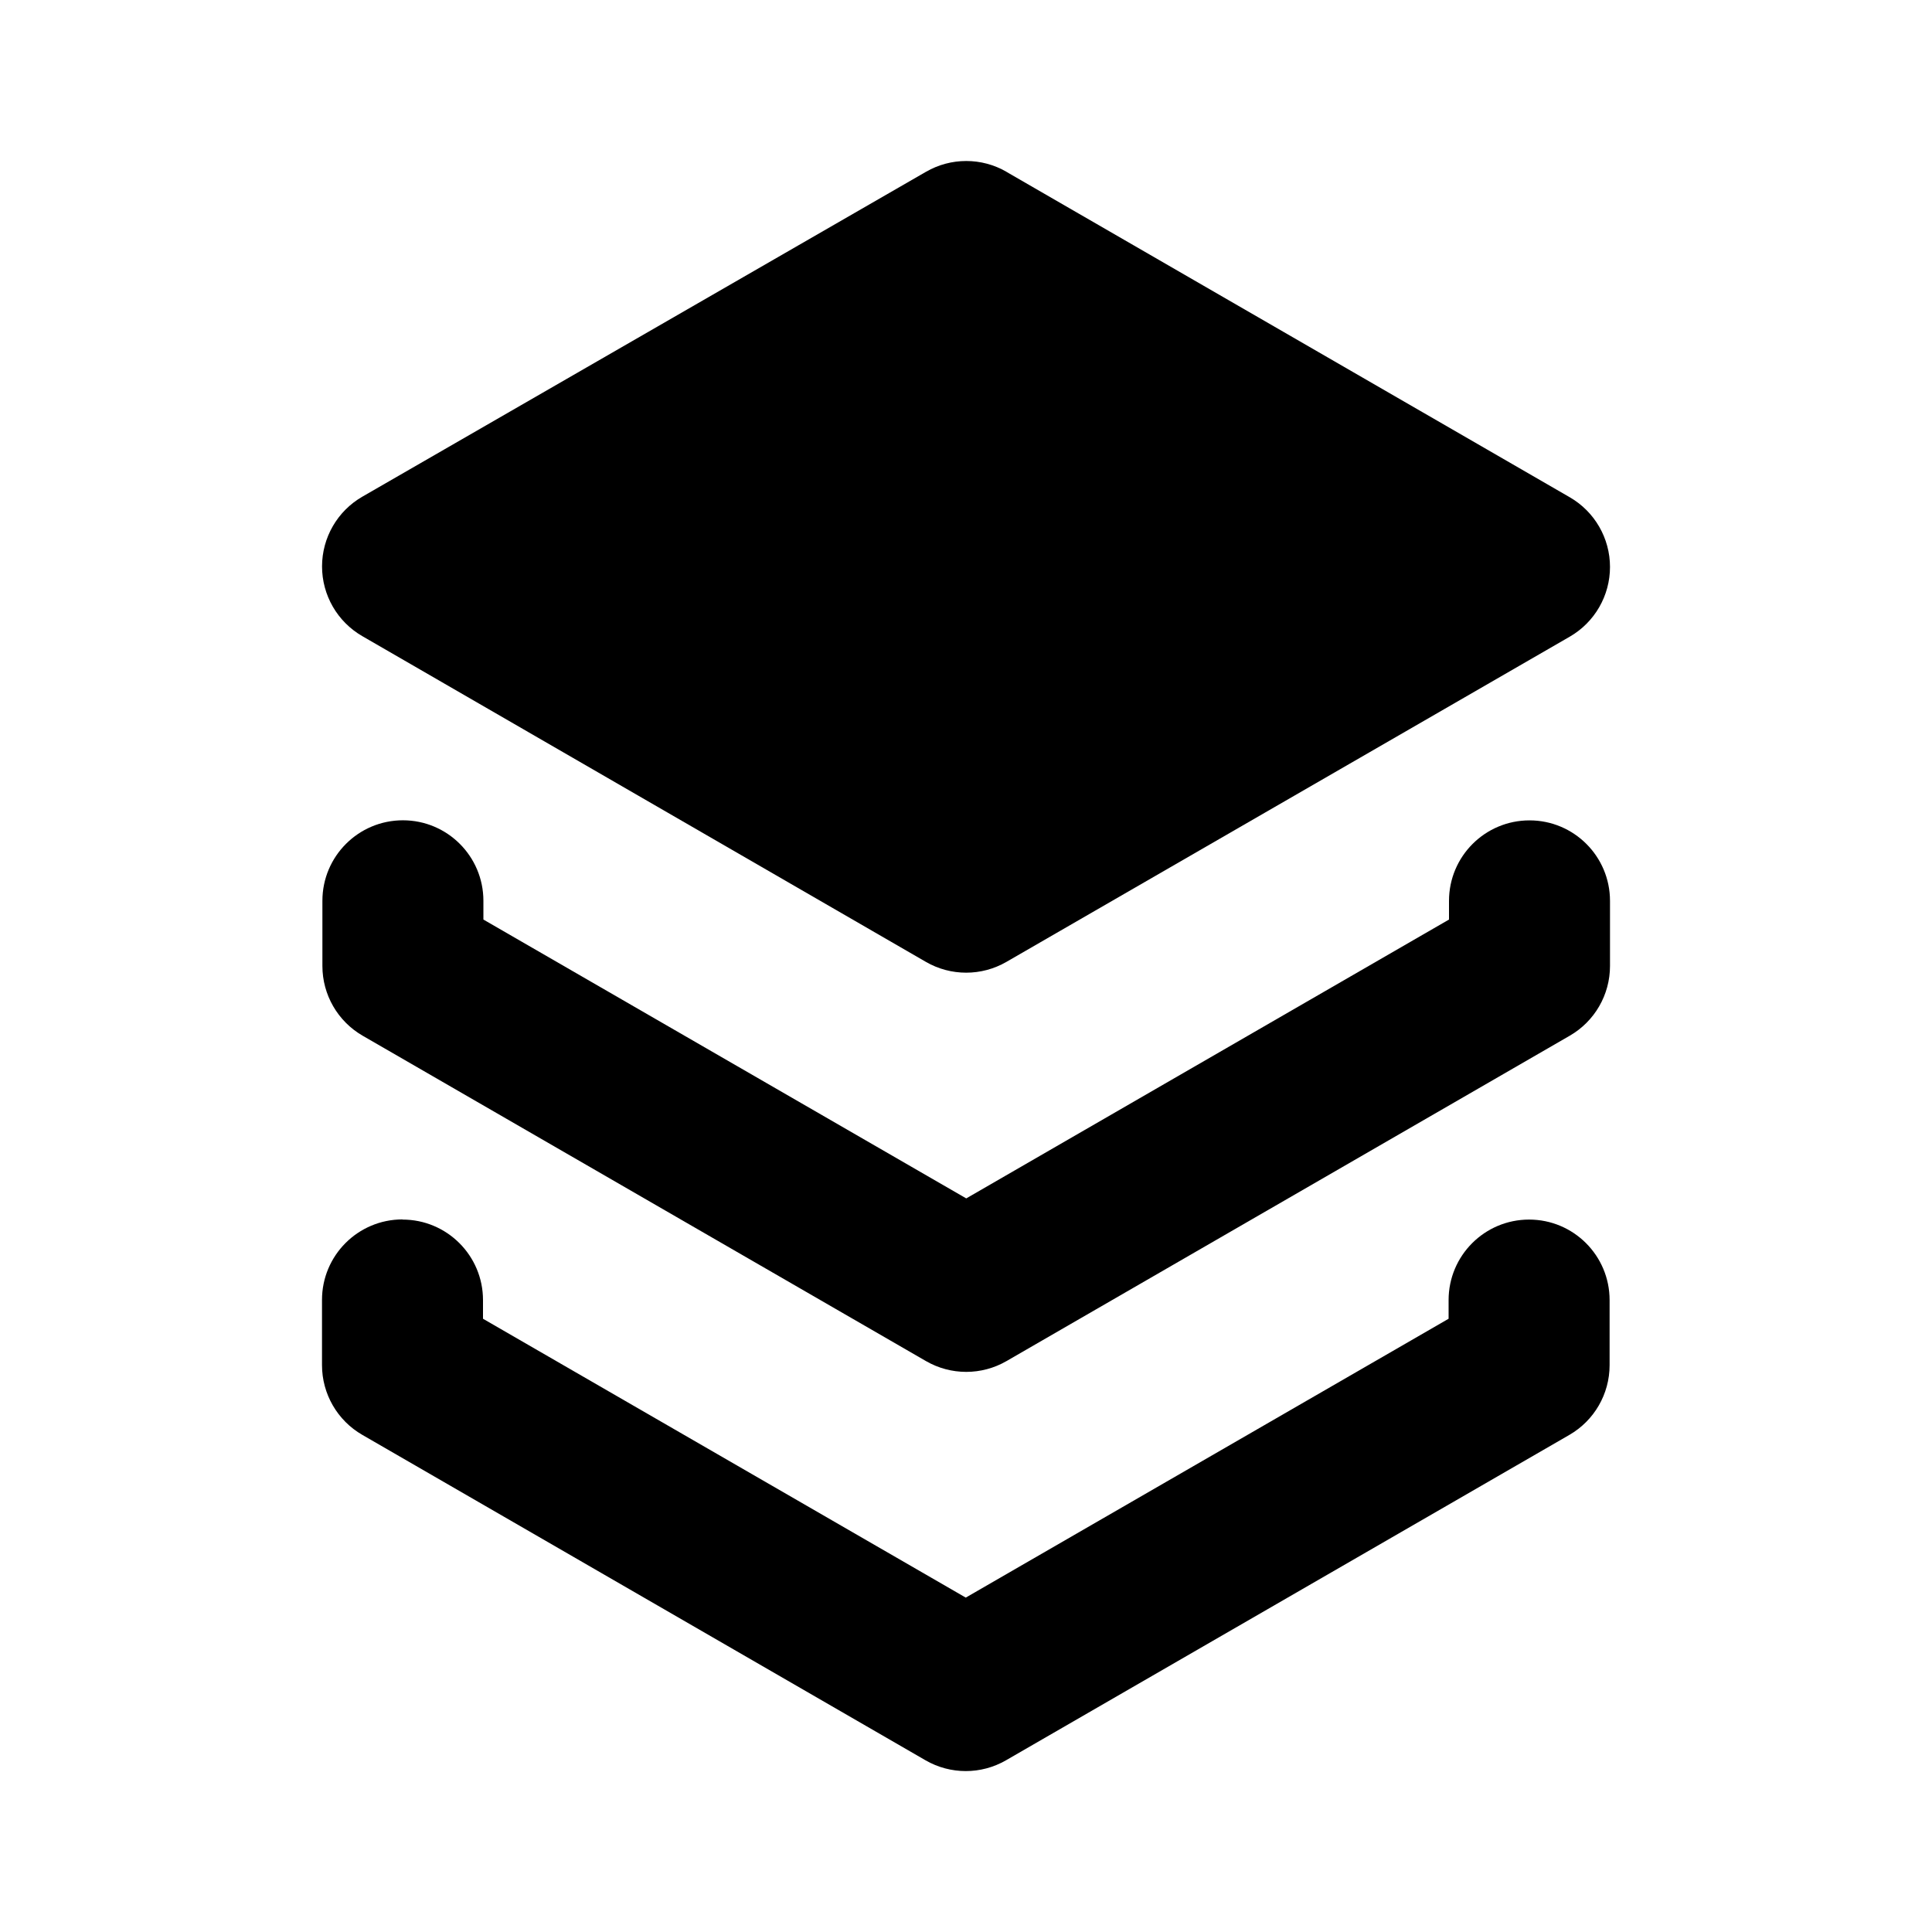
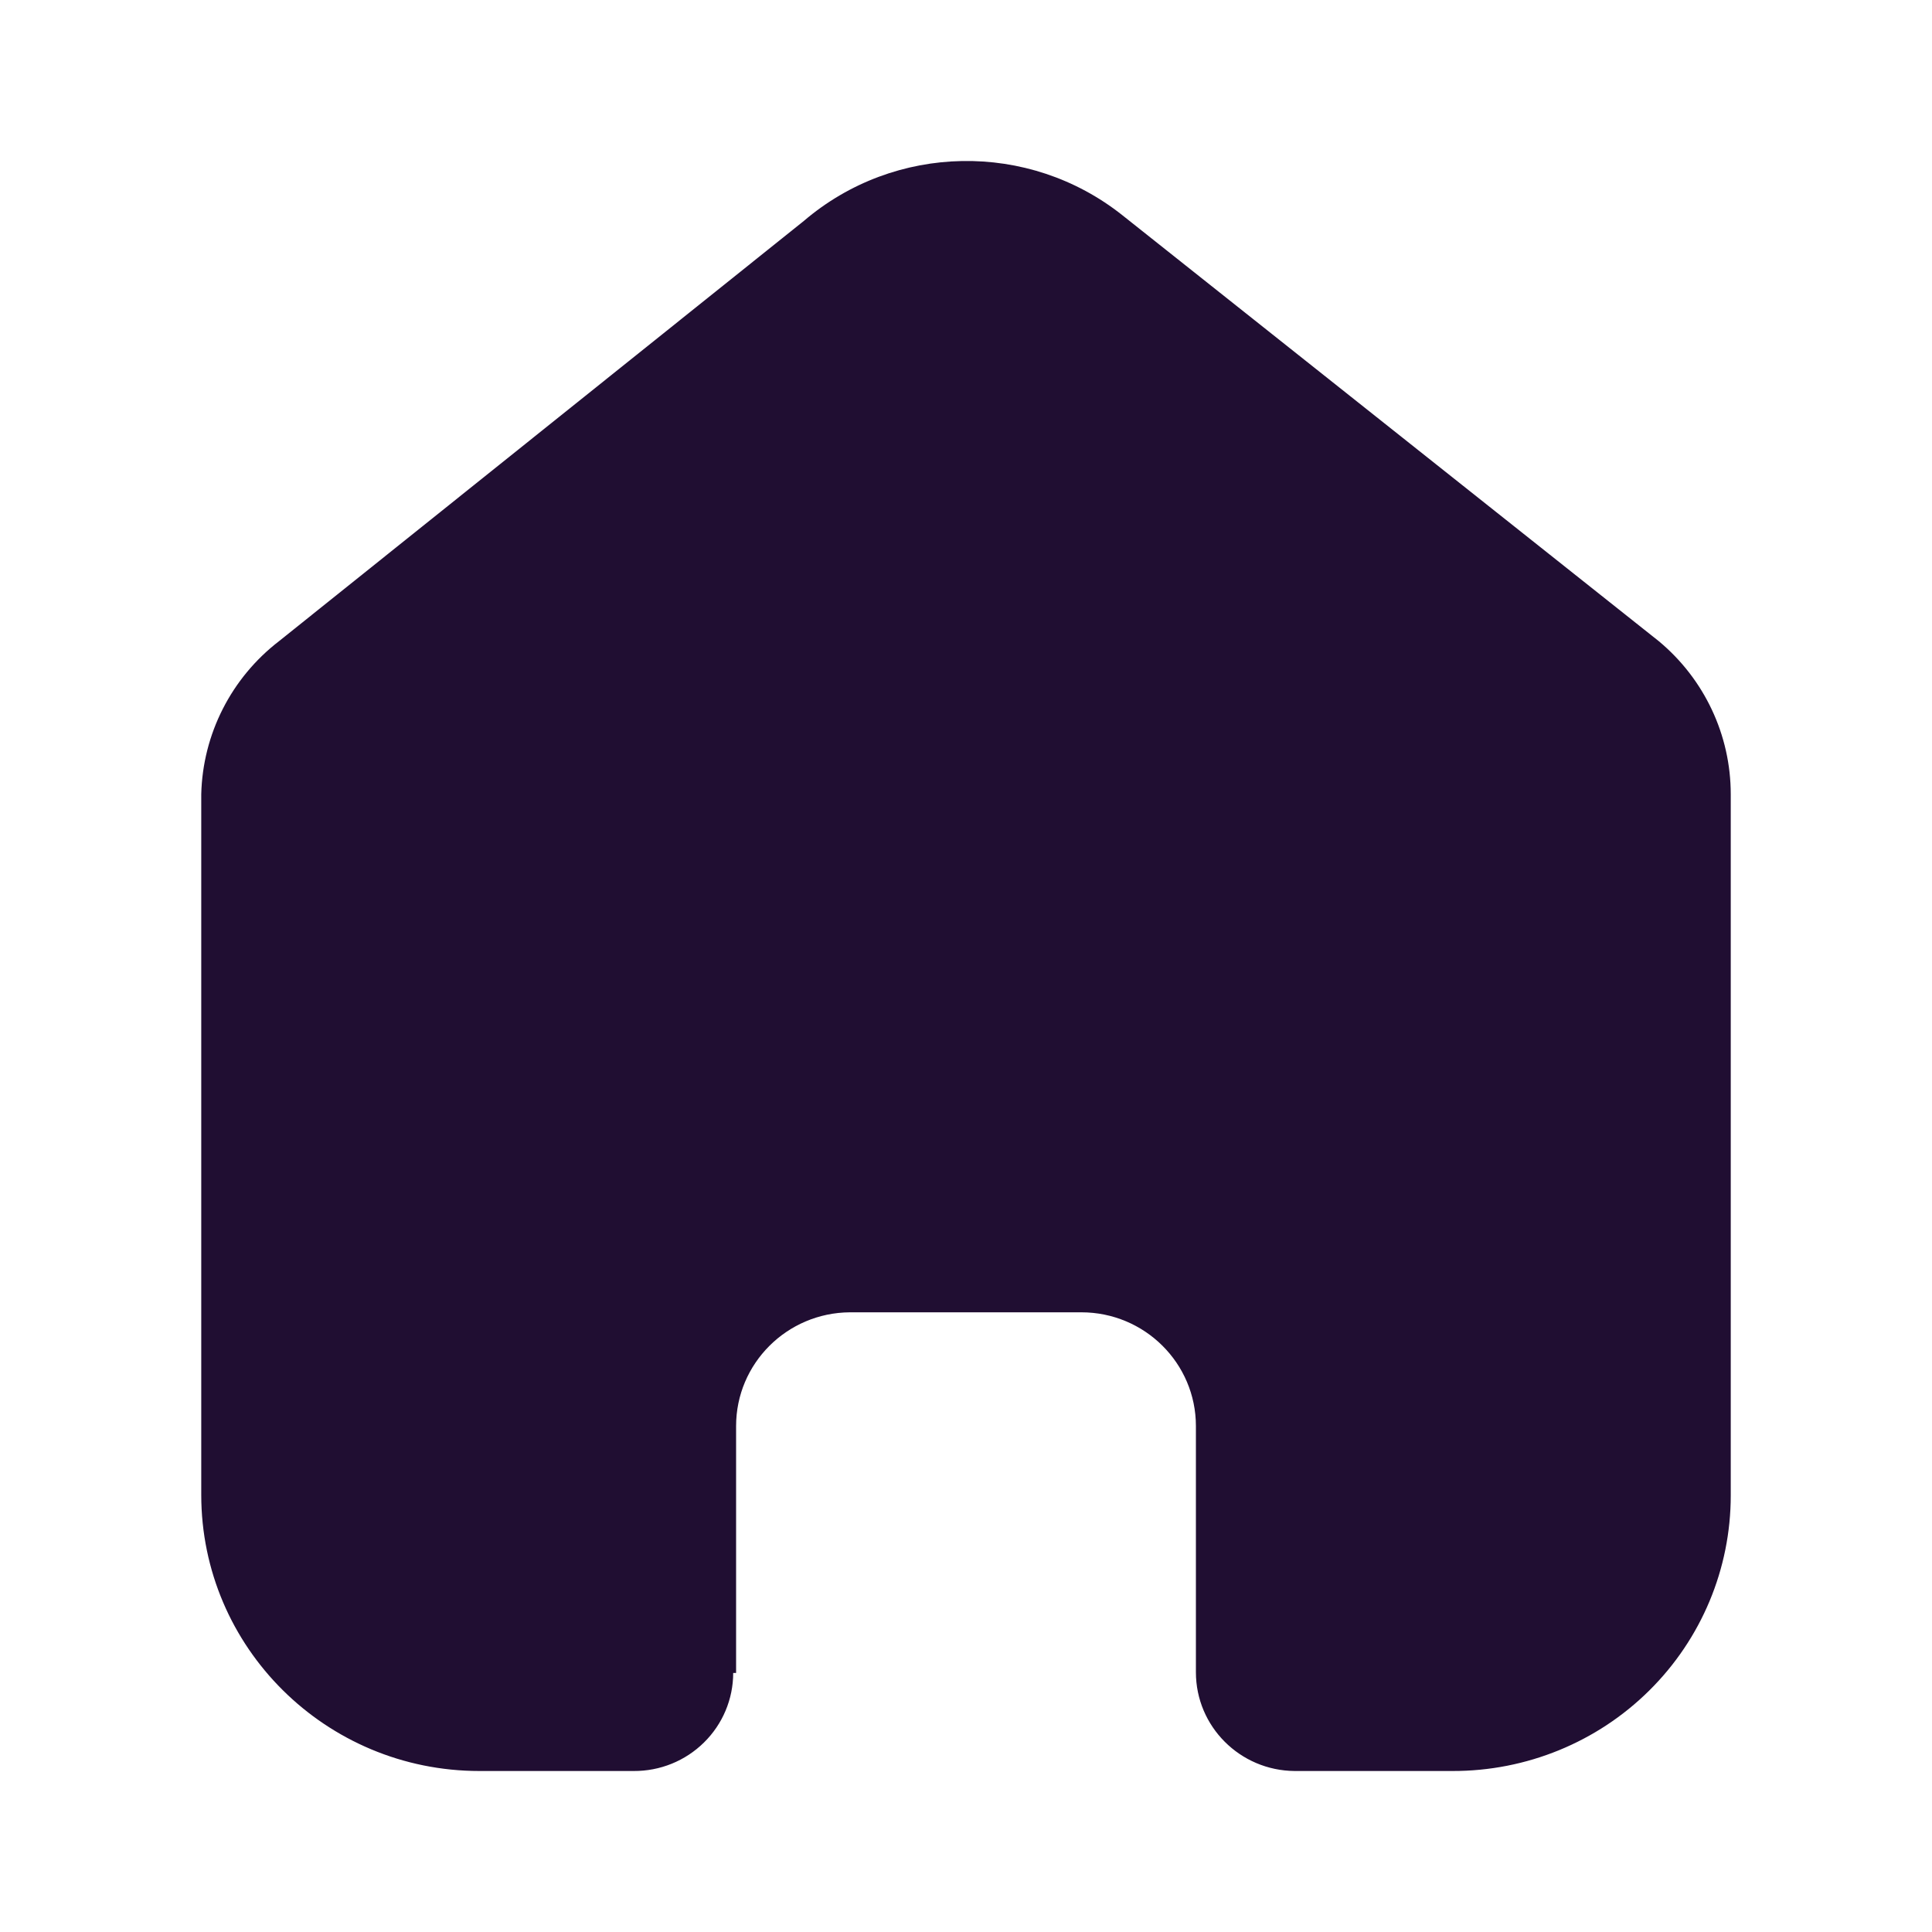
- <svg xmlns="http://www.w3.org/2000/svg" width="24" height="24" fill="currentColor" viewBox="0 0 24 24">
-   <path fill-rule="evenodd" d="M5.005 10.19a1 1 0 0 1 1 1v.233l5.998 3.464L18 11.423v-.232a1 1 0 1 1 2 0V12a1 1 0 0 1-.5.866l-6.997 4.042a1 1 0 0 1-1 0l-6.998-4.042a1 1 0 0 1-.5-.866v-.81a1 1 0 0 1 1-1ZM5 15.15a1 1 0 0 1 1 1v.232l5.997 3.464 5.998-3.464v-.232a1 1 0 1 1 2 0v.81a1 1 0 0 1-.5.865l-6.998 4.042a1 1 0 0 1-1 0L4.5 17.824a1 1 0 0 1-.5-.866v-.81a1 1 0 0 1 1-1Z" clip-rule="evenodd" />
-   <path d="M12.503 2.134a1 1 0 0 0-1 0L4.501 6.17A1 1 0 0 0 4.5 7.902l7.002 4.047a1 1 0 0 0 1 0l6.998-4.04a1 1 0 0 0 0-1.732l-6.997-4.042Z" />
+ <svg xmlns="http://www.w3.org/2000/svg" width="24" height="24" viewBox="0 0 24 24" id="home">
+   <path fill="#200E32" d="M6.644,18.782 L6.644,15.715 C6.644,14.938 7.276,14.307 8.058,14.302 L10.933,14.302 C11.719,14.302 12.356,14.935 12.356,15.715 L12.356,15.715 L12.356,18.773 C12.356,19.447 12.904,19.995 13.583,20 L15.544,20 C16.46,20.002 17.339,19.643 17.987,19.001 C18.636,18.359 19,17.487 19,16.578 L19,7.866 C19,7.131 18.672,6.435 18.105,5.964 L11.443,0.674 C10.279,-0.251 8.615,-0.221 7.485,0.745 C7.485,0.745 0.967,5.964 0.967,5.964 C0.373,6.421 0.018,7.12 0,7.866 L0,16.569 C0,18.464 1.547,20 3.456,20 L5.372,20 C5.699,20.002 6.013,19.875 6.245,19.646 C6.477,19.418 6.608,19.107 6.608,18.782 L6.644,18.782 Z" transform="translate(2.5 2)" />
</svg>
